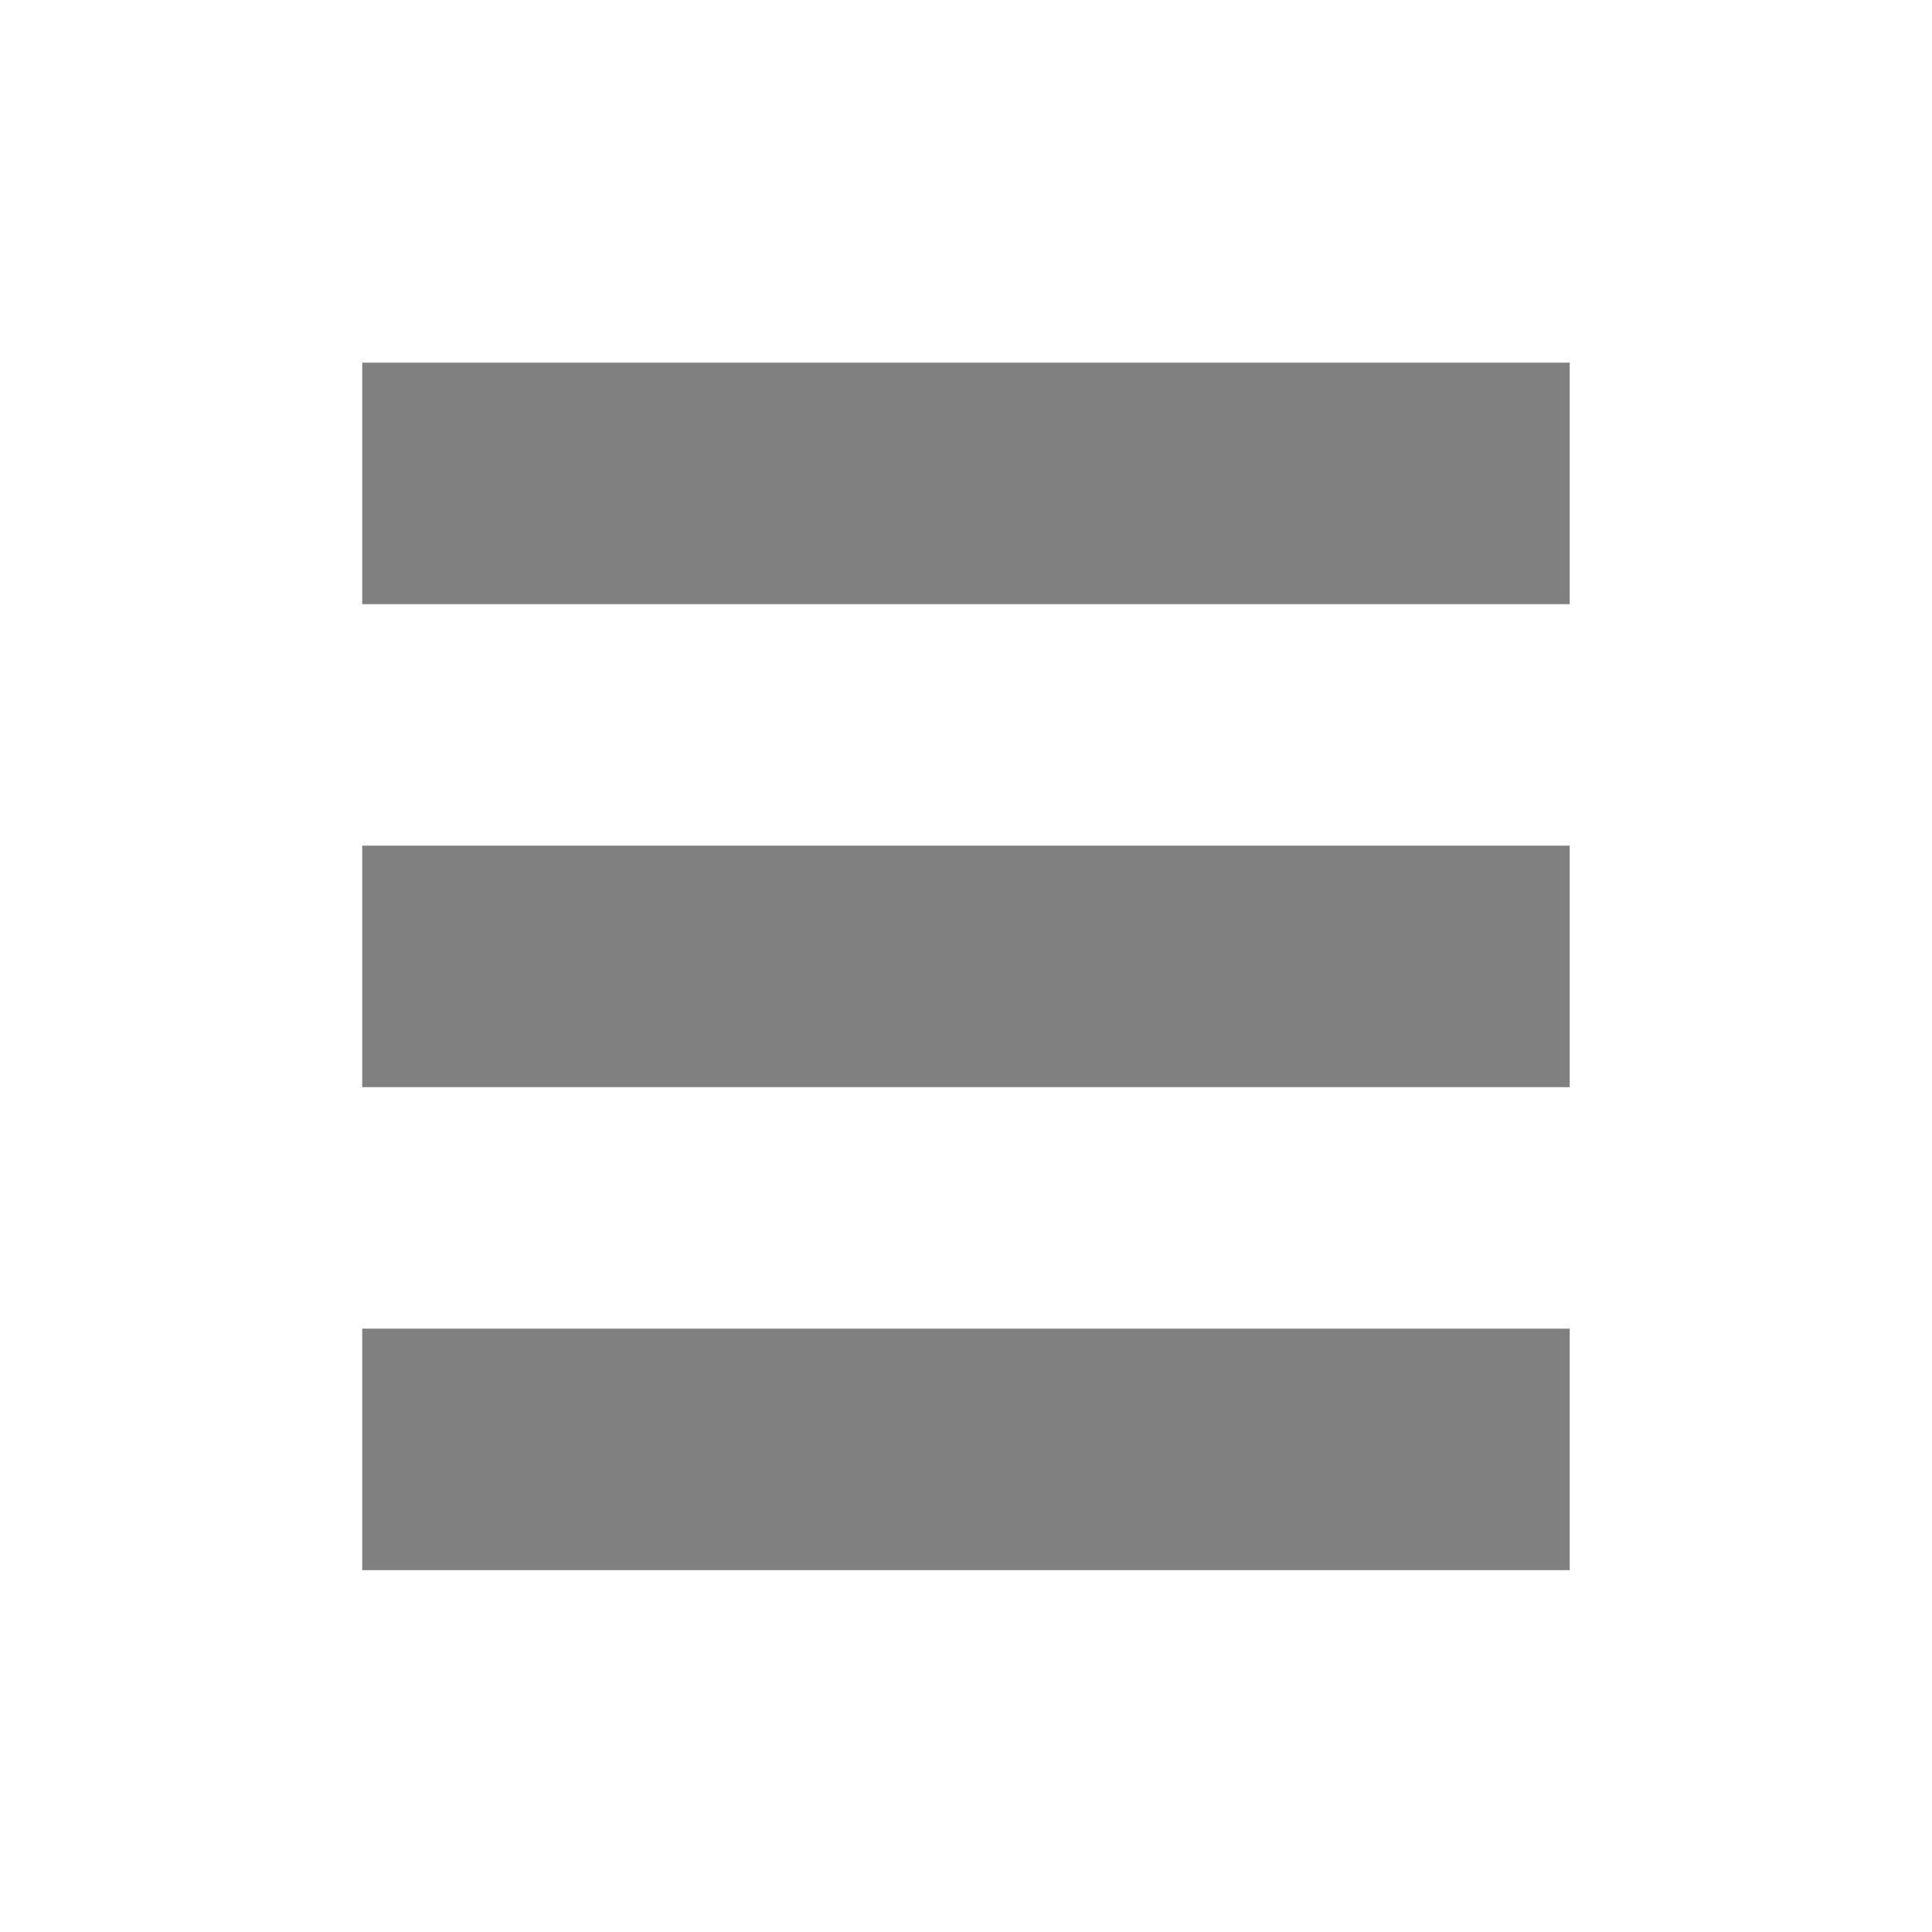
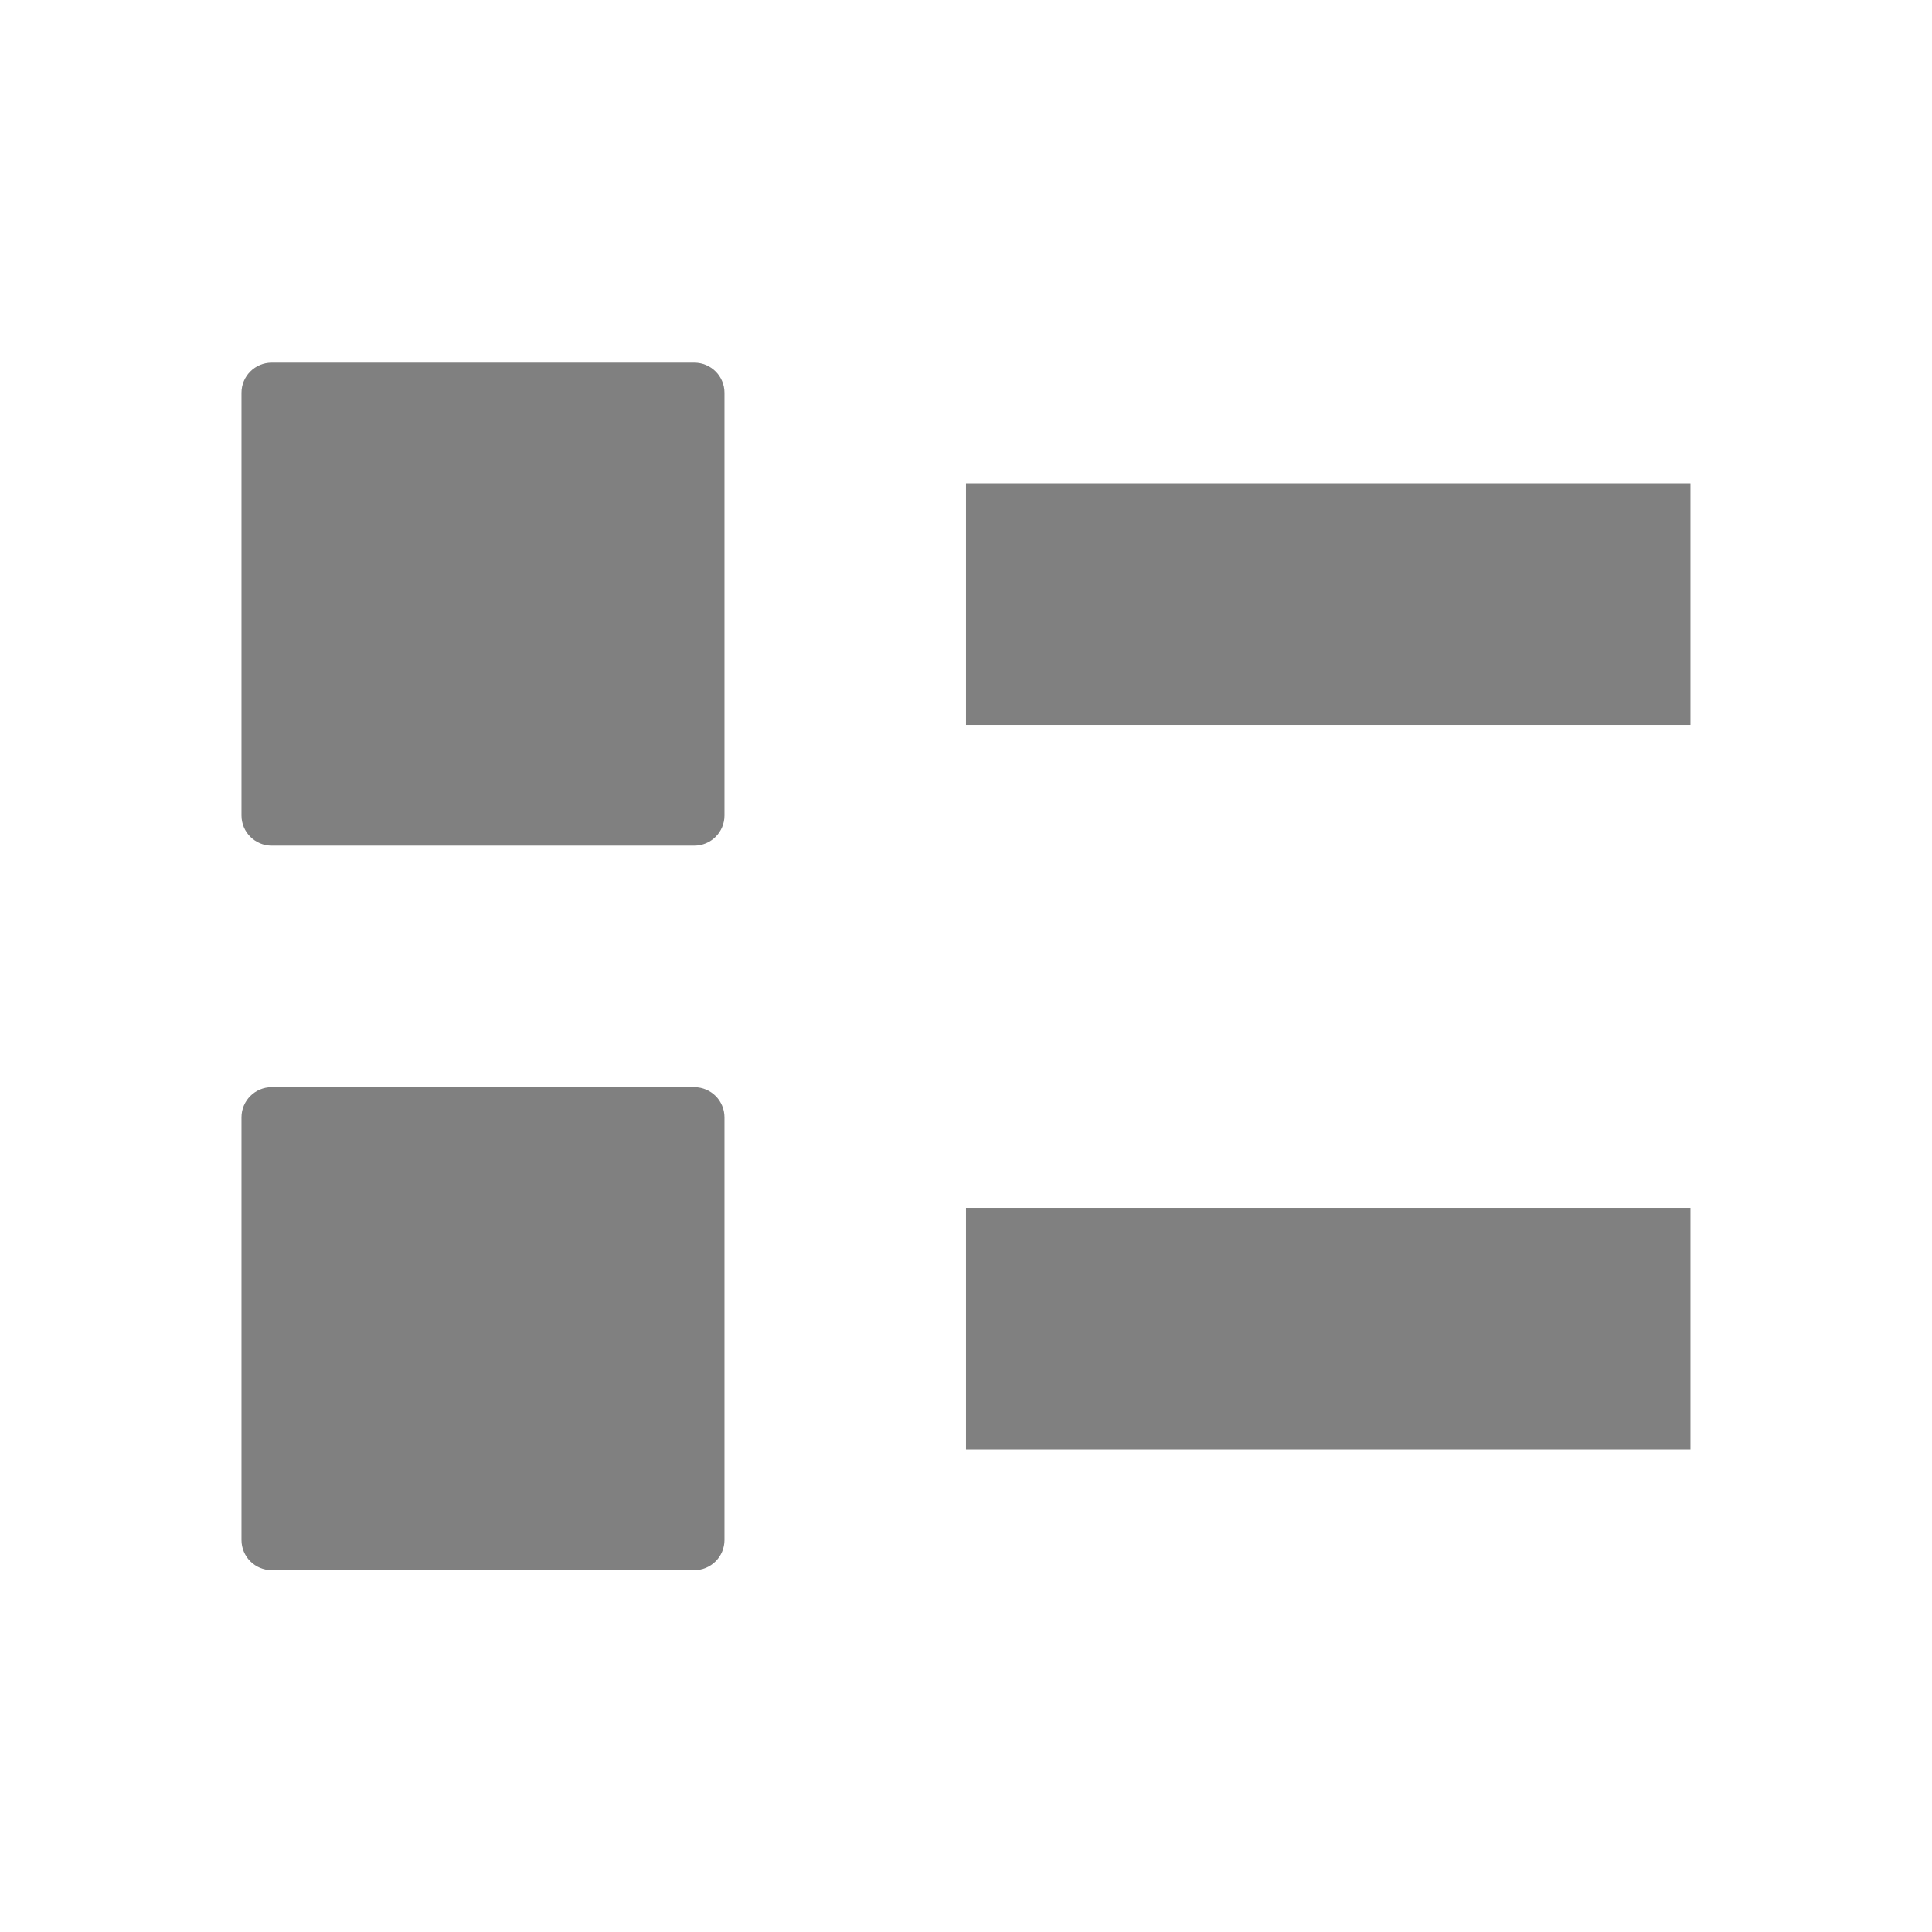
<svg xmlns="http://www.w3.org/2000/svg" xmlns:ns1="http://www.openswatchbook.org/uri/2009/osb" height="16" id="svg7384" style="enable-background:new" version="1.1" width="16">
  <defs id="defs7386">
    <linearGradient id="linearGradient6882" ns1:paint="solid">
      <stop id="stop6884" offset="0" style="stop-color:#555555;stop-opacity:1;" />
    </linearGradient>
    <linearGradient id="linearGradient5606" ns1:paint="solid">
      <stop id="stop5608" offset="0" style="stop-color:#000000;stop-opacity:1;" />
    </linearGradient>
  </defs>
-   <g id="layer12" style="display:inline" transform="translate(-585.0002,-20.99664)">
-     <path d="m 588,24 0,2 10,0 0,-2 z m 0,4 0,2 10,0 0,-2 z m 0,4 0,2 10,0 0,-2 z" id="path5312" style="color:#bebebe;display:inline;overflow:visible;visibility:visible;fill:#000000;fill-opacity:0.498;stroke:none;stroke-width:1;marker:none" />
+   <g id="layer12" style="display:inline" transform="translate(-605.0002,-20.99664)">
+     <rect height="2" id="rect3359" ry="0" style="opacity:1;fill:#000000;fill-opacity:0.498;stroke:none;stroke-opacity:1;enable-background:new" width="6" x="613" y="31" />
+     <rect height="2" id="rect4161-5" ry="0" style="opacity:1;fill:#000000;fill-opacity:0.498;stroke:none;stroke-opacity:1;enable-background:new" width="6" x="613" y="25" />
+     <rect height="4" id="rect6732-1" ry="0.25" style="fill:#000000;fill-opacity:0.498;stroke:none;enable-background:new" width="4" x="607" y="24" />
+     <rect height="4" id="rect4181" ry="0.25" style="fill:#000000;fill-opacity:0.498;stroke:none;enable-background:new" width="4" x="607" y="30" />
  </g>
-   <g id="layer1" style="display:inline" transform="translate(-344,-267.9966)" />
+   <g id="layer1" style="display:inline" transform="translate(-364,-267.9966)" />
</svg>
